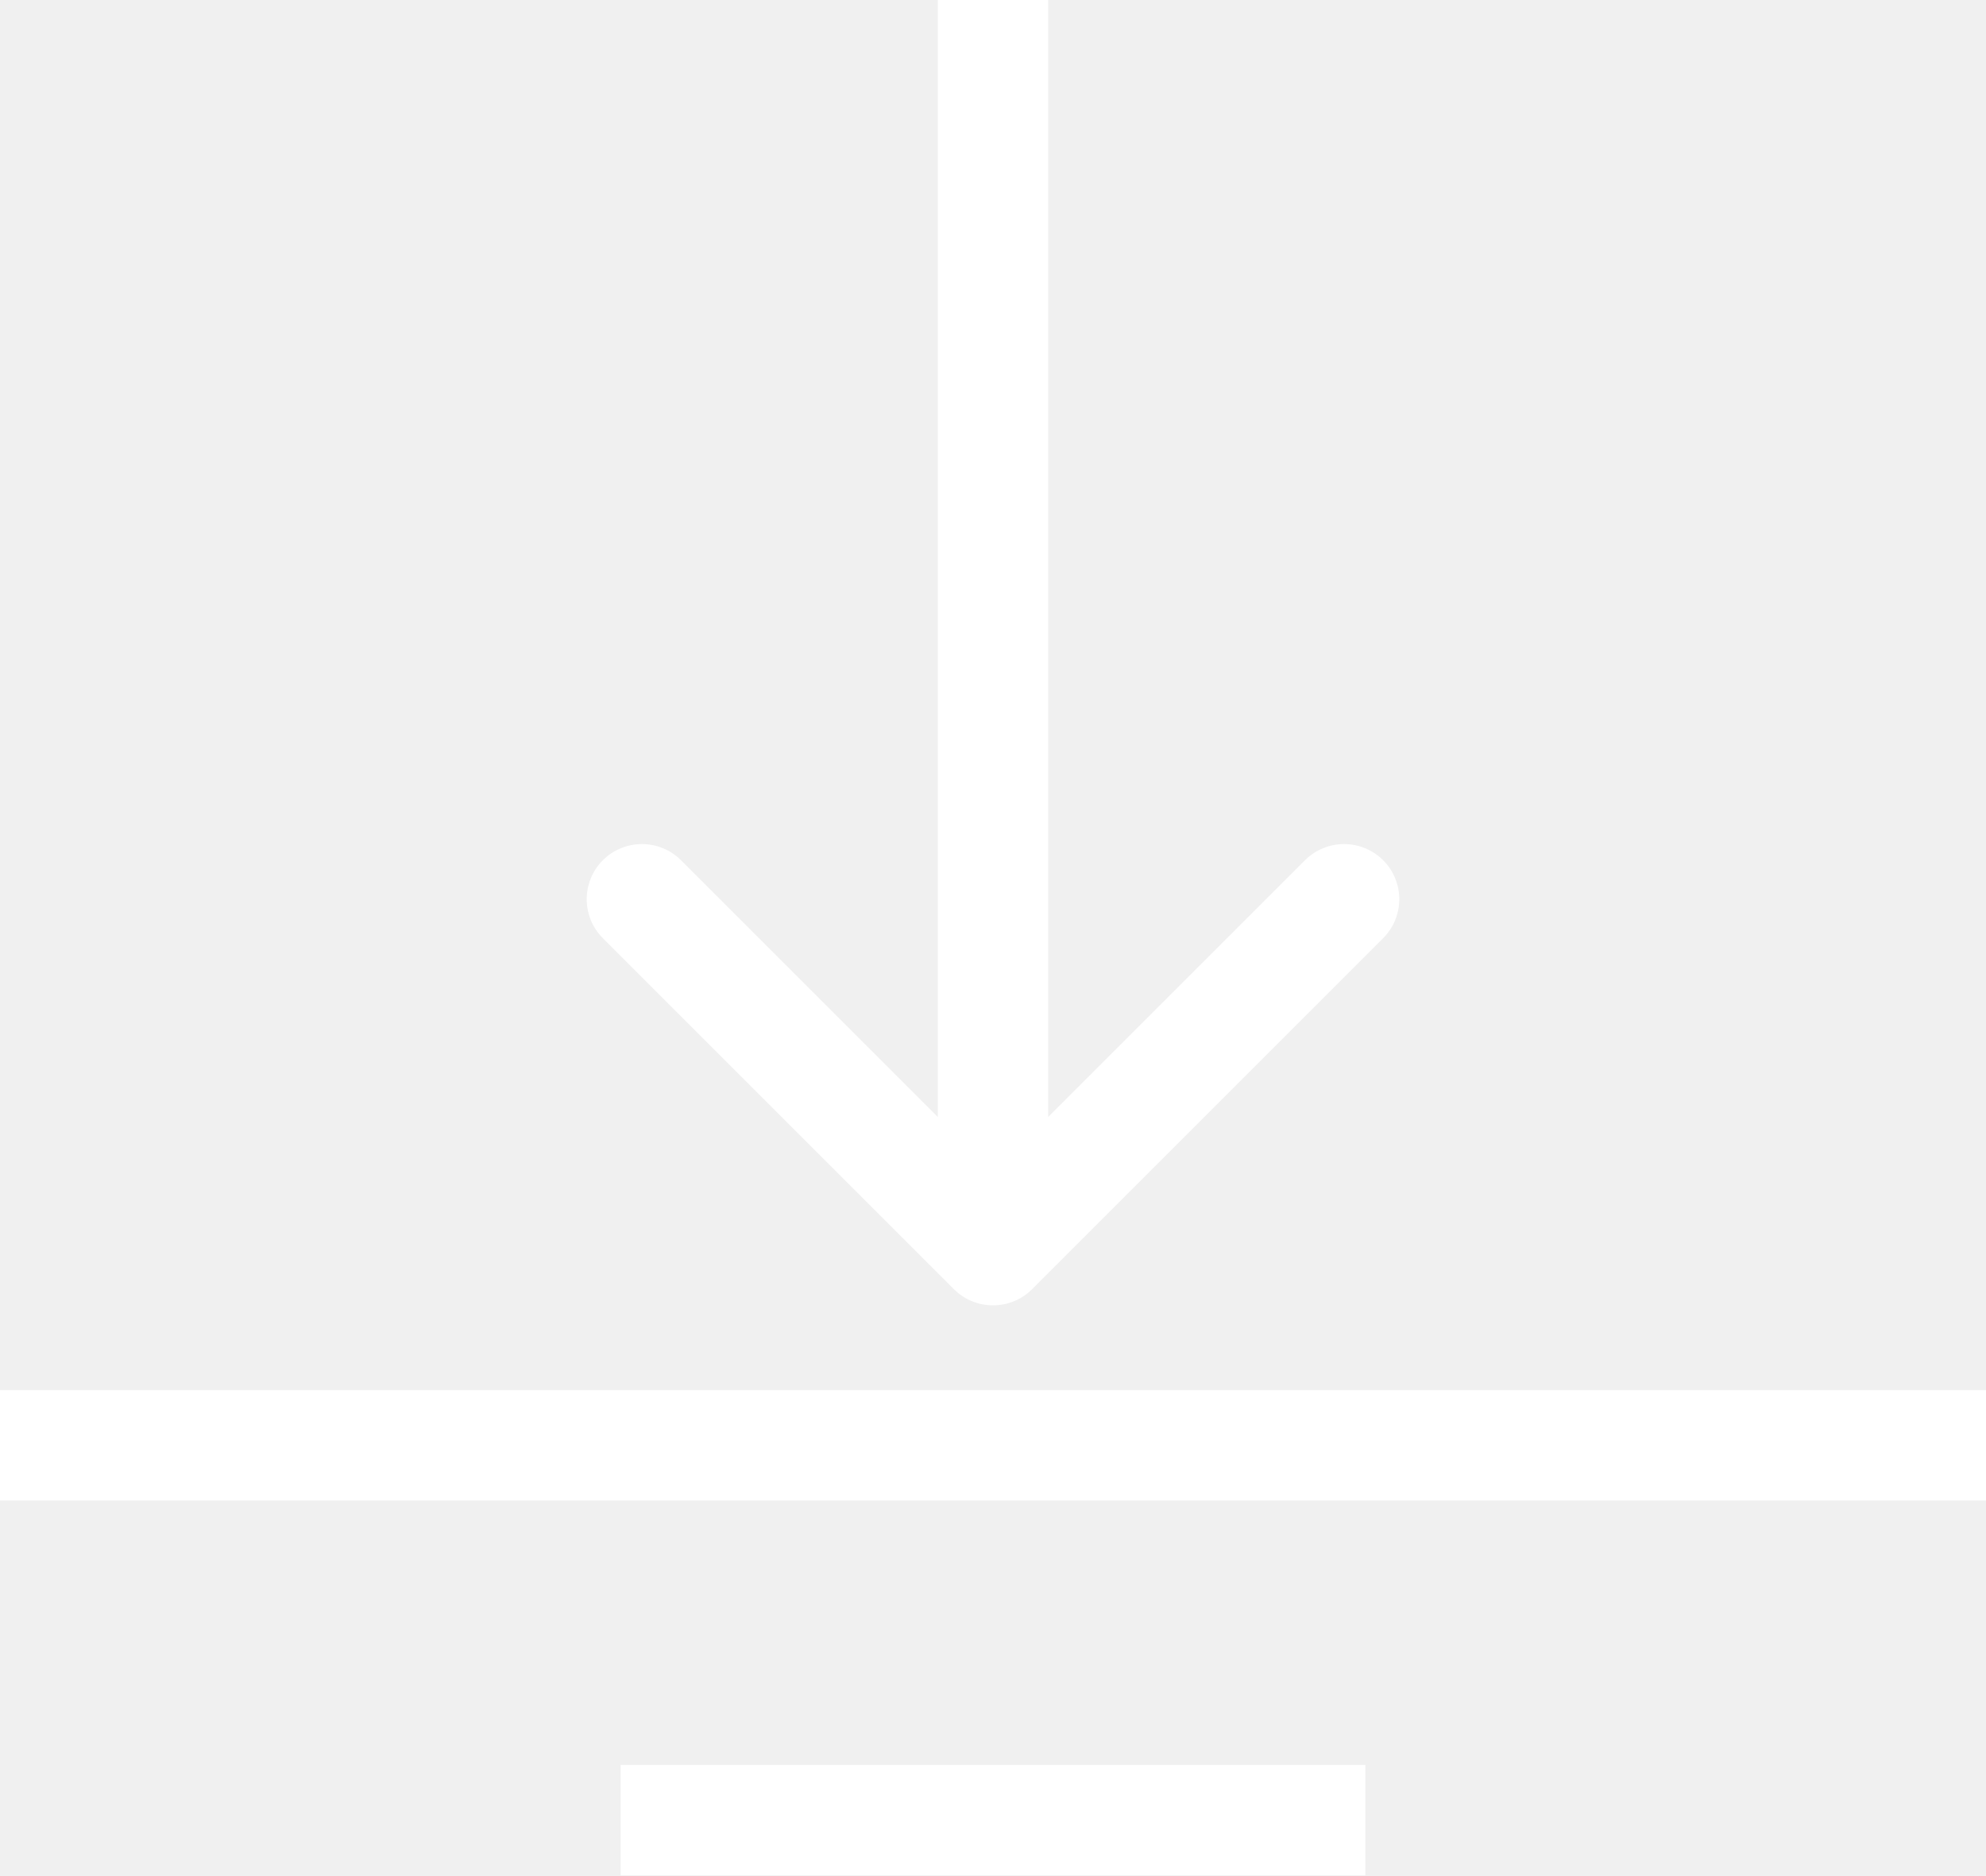
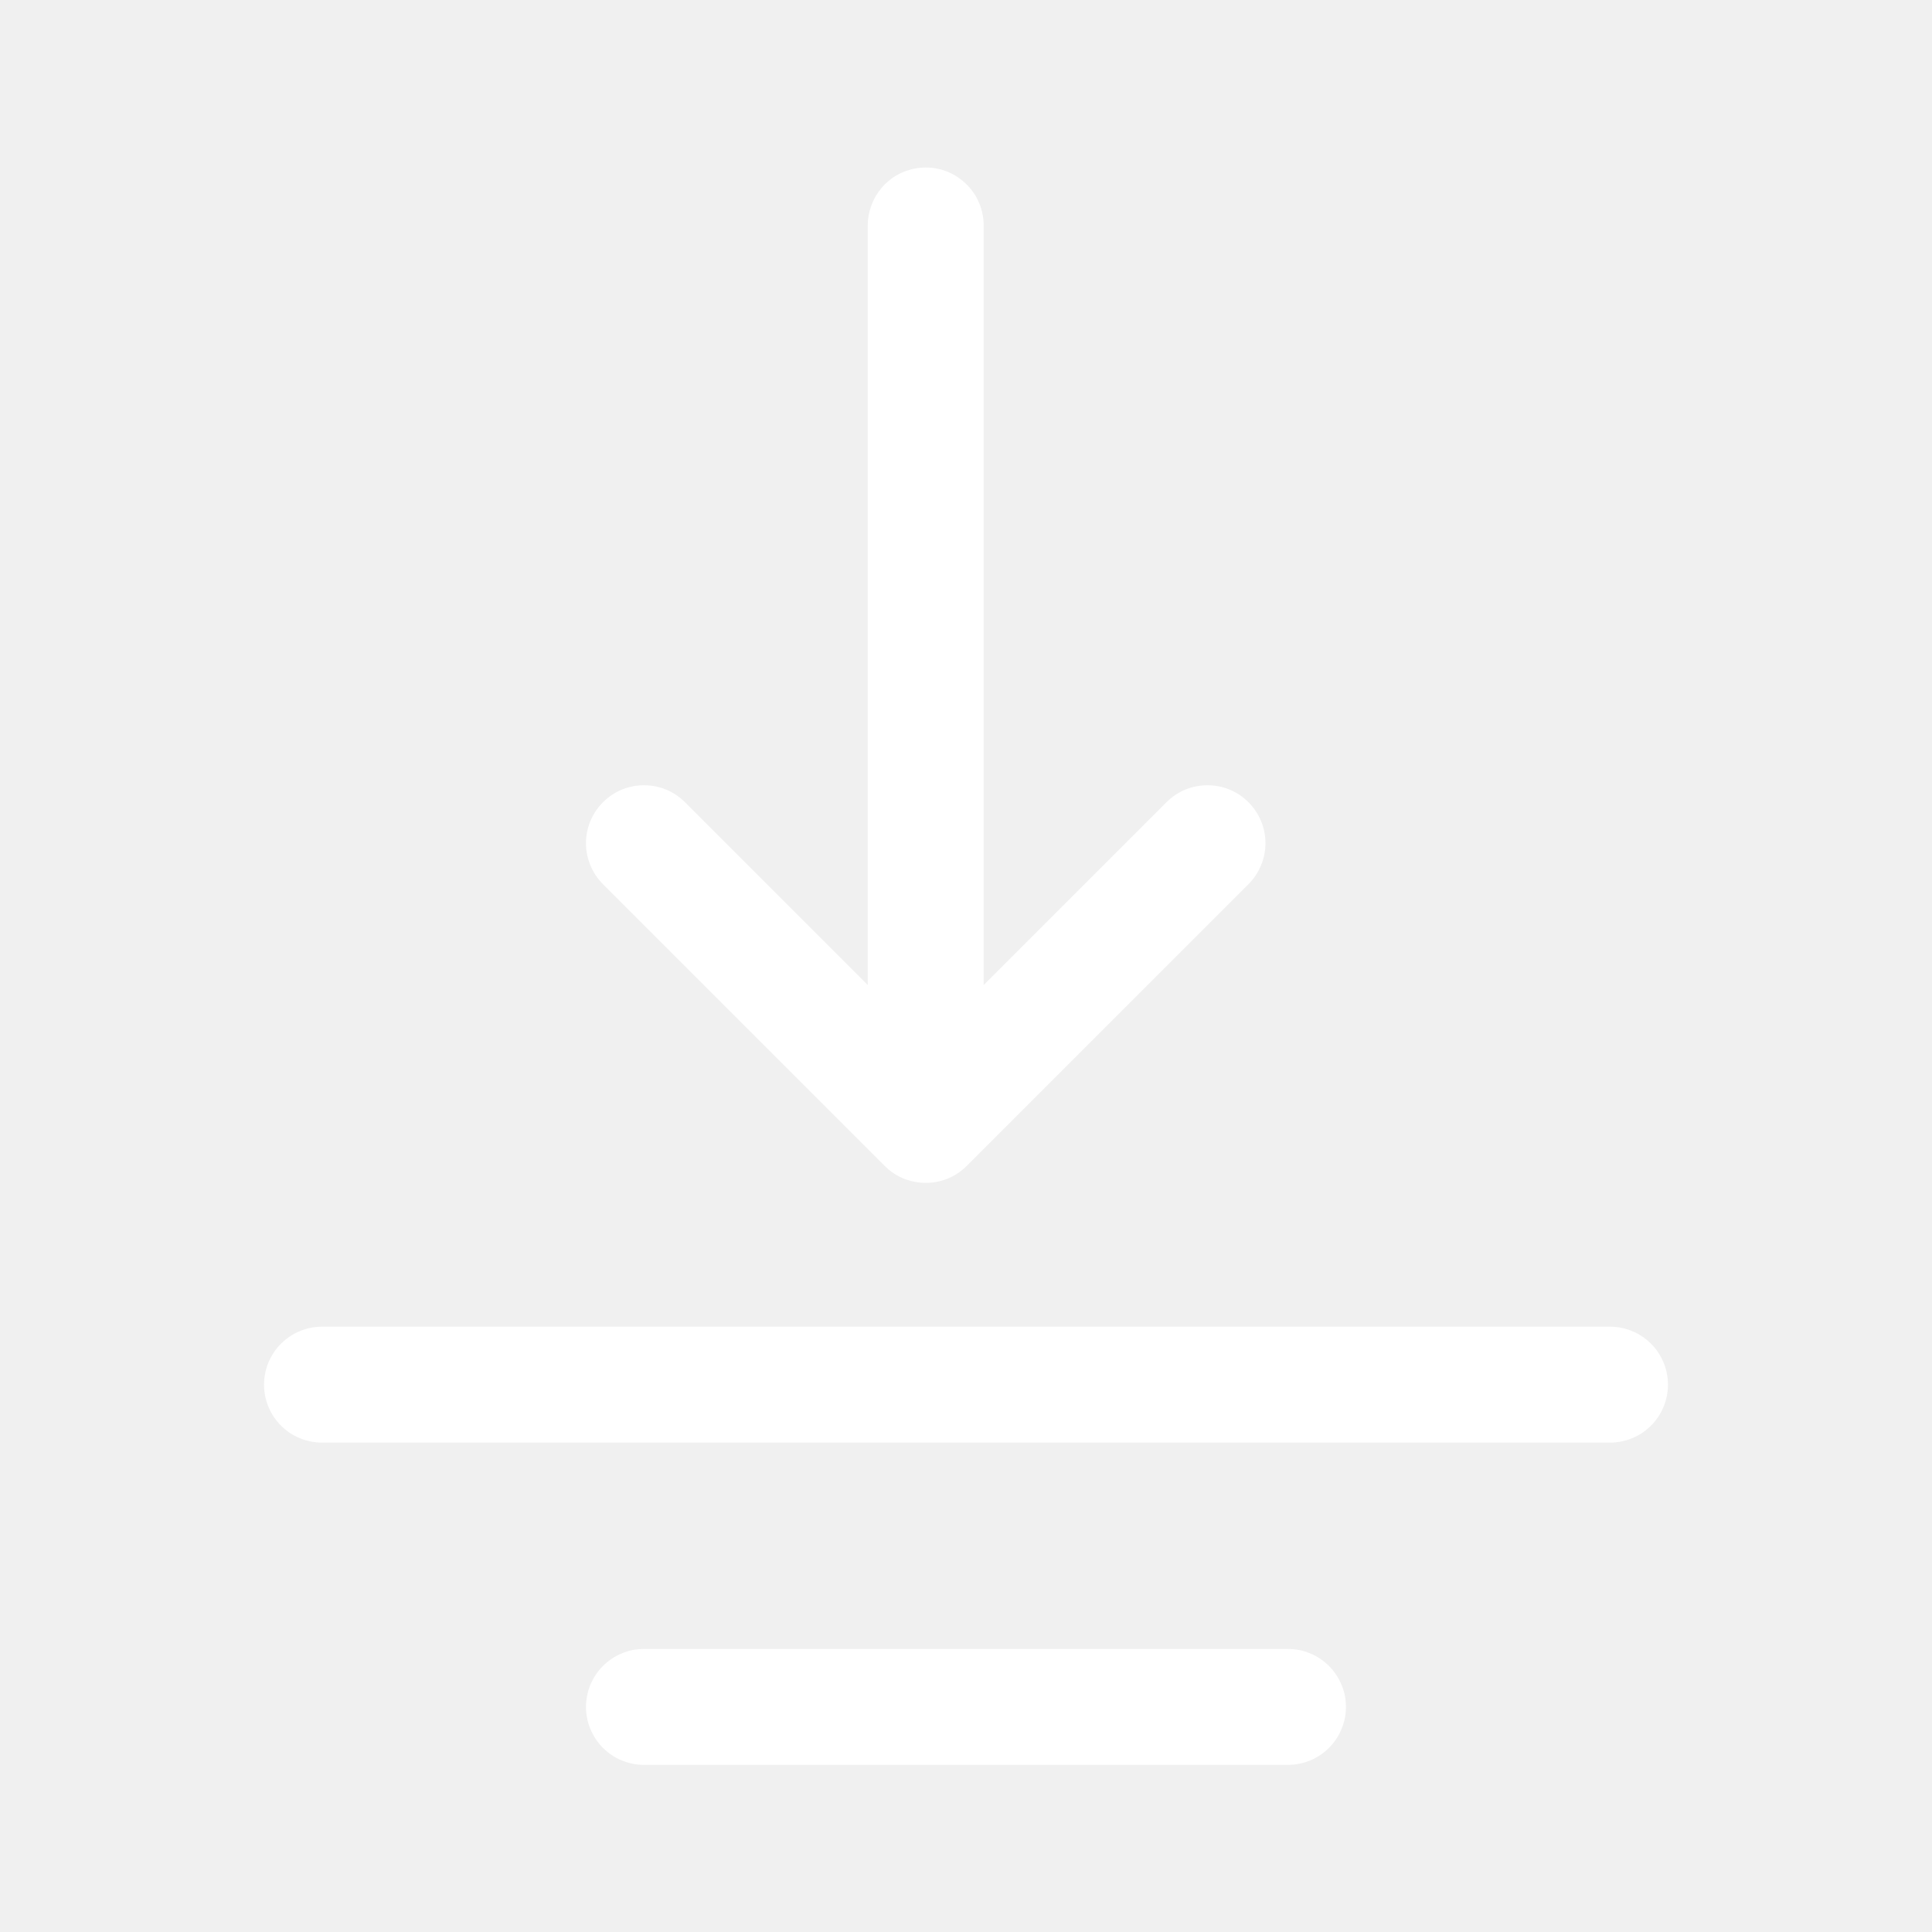
- <svg xmlns="http://www.w3.org/2000/svg" width="18" height="17" viewBox="0 0 18 17" fill="none">
-   <path d="M8.646 11.687C8.842 11.882 9.158 11.882 9.354 11.687L12.536 8.505C12.731 8.31 12.731 7.993 12.536 7.798C12.34 7.603 12.024 7.603 11.828 7.798L9 10.626L6.172 7.798C5.976 7.603 5.66 7.603 5.464 7.798C5.269 7.993 5.269 8.31 5.464 8.505L8.646 11.687ZM8.5 3.35069e-09L8.5 11.333L9.5 11.333L9.5 -3.35069e-09L8.5 3.35069e-09Z" fill="white" />
-   <line y1="13.102" x2="18" y2="13.102" stroke="white" />
-   <line x1="5.625" y1="16.5" x2="12.375" y2="16.5" stroke="white" />
+ <svg xmlns="http://www.w3.org/2000/svg" fill="none" version="1.1" width="20" height="20" viewBox="0 0 20 20">
+   <defs>
+     <clipPath id="master_svg0_39_787/39_642">
+       <rect x="0" y="20" width="20" height="20" rx="0" />
+     </clipPath>
+   </defs>
+   <g transform="matrix(1,0,0,-1,0,40)" clip-path="url(#master_svg0_39_787/39_642)">
+     <g>
+       <g>
+         <path d="M3.333,25.066L16.667,25.066Q16.726,25.066,16.784,25.078Q16.842,25.089,16.896,25.112Q16.951,25.134,17,25.167Q17.049,25.2,17.091,25.242Q17.133,25.284,17.166,25.333Q17.198,25.382,17.221,25.436Q17.244,25.491,17.255,25.549Q17.267,25.607,17.267,25.666Q17.267,25.725,17.255,25.783Q17.244,25.841,17.221,25.896Q17.198,25.95,17.166,25.999Q17.133,26.049,17.091,26.09Q17.049,26.132,17,26.165Q16.951,26.198,16.896,26.22Q16.842,26.243,16.784,26.255Q16.726,26.266,16.667,26.266L3.333,26.266Q3.274,26.266,3.216,26.255Q3.158,26.243,3.104,26.22Q3.049,26.198,3,26.165Q2.951,26.132,2.909,26.09Q2.867,26.049,2.834,25.999Q2.802,25.95,2.779,25.896Q2.756,25.841,2.745,25.783Q2.733,25.725,2.733,25.666Q2.733,25.607,2.745,25.549Q2.756,25.491,2.779,25.436Q2.802,25.382,2.834,25.333Q2.867,25.284,2.909,25.242Q2.951,25.2,3,25.167Q3.049,25.134,3.104,25.112Q3.158,25.089,3.216,25.078Q3.274,25.066,3.333,25.066Z" fill-rule="evenodd" fill="#FFFFFF" fill-opacity="1" />
+       </g>
+       <g>
+         <path d="M6.666,21.73L13.333,21.73Q13.392,21.73,13.45,21.742Q13.508,21.753,13.563,21.776Q13.617,21.798,13.666,21.831Q13.716,21.864,13.757,21.906Q13.799,21.948,13.832,21.997Q13.865,22.046,13.887,22.101Q13.91,22.155,13.922,22.213Q13.933,22.271,13.933,22.33Q13.933,22.389,13.922,22.447Q13.91,22.505,13.887,22.56Q13.865,22.614,13.832,22.663Q13.799,22.713,13.757,22.754Q13.716,22.796,13.666,22.829Q13.617,22.862,13.563,22.884Q13.508,22.907,13.45,22.919Q13.392,22.93,13.333,22.93L6.666,22.93Q6.607,22.93,6.549,22.919Q6.491,22.907,6.437,22.884Q6.382,22.862,6.333,22.829Q6.284,22.796,6.242,22.754Q6.2,22.713,6.167,22.663Q6.135,22.614,6.112,22.56Q6.089,22.505,6.078,22.447Q6.066,22.389,6.066,22.33Q6.066,22.271,6.078,22.213Q6.089,22.155,6.112,22.101Q6.135,22.046,6.167,21.997Q6.2,21.948,6.242,21.906Q6.284,21.864,6.333,21.831Q6.382,21.798,6.437,21.776Q6.491,21.753,6.549,21.742Q6.607,21.73,6.666,21.73Z" fill-rule="evenodd" fill="#FFFFFF" fill-opacity="1" />
+       </g>
+       <g>
+         <path d="M9.159,27.93L6.242,30.847Q6.158,30.931,6.112,31.042Q6.066,31.152,6.066,31.271Q6.066,31.391,6.112,31.501Q6.158,31.611,6.242,31.695Q6.327,31.78,6.437,31.826Q6.547,31.871,6.666,31.871Q6.786,31.871,6.896,31.826Q7.006,31.78,7.091,31.695L8.983,29.803L8.983,37.666Q8.983,37.721,8.993,37.775Q9.003,37.827,9.021,37.875Q9.039,37.924,9.065,37.969Q9.092,38.014,9.125,38.054Q9.159,38.094,9.199,38.127Q9.239,38.161,9.285,38.187Q9.33,38.213,9.379,38.23Q9.428,38.248,9.479,38.257Q9.531,38.266,9.583,38.266Q9.597,38.266,9.612,38.265Q9.724,38.26,9.826,38.215Q9.928,38.169,10.007,38.09Q10.092,38.006,10.137,37.896Q10.183,37.785,10.183,37.666L10.183,29.803L12.075,31.695L12.075,31.695Q12.16,31.78,12.27,31.826Q12.38,31.871,12.5,31.871Q12.619,31.871,12.729,31.826Q12.84,31.78,12.924,31.695Q13.008,31.611,13.054,31.501Q13.1,31.391,13.1,31.271Q13.1,31.152,13.054,31.042Q13.008,30.931,12.924,30.847L12.924,30.847L10.008,27.931L10.007,27.93Q10.006,27.929,10.005,27.928Q9.92,27.844,9.811,27.799Q9.701,27.755,9.583,27.755Q9.528,27.755,9.474,27.765Q9.291,27.798,9.159,27.93Z" fill-rule="evenodd" fill="#FFFFFF" fill-opacity="1" />
+       </g>
+     </g>
+   </g>
</svg>
